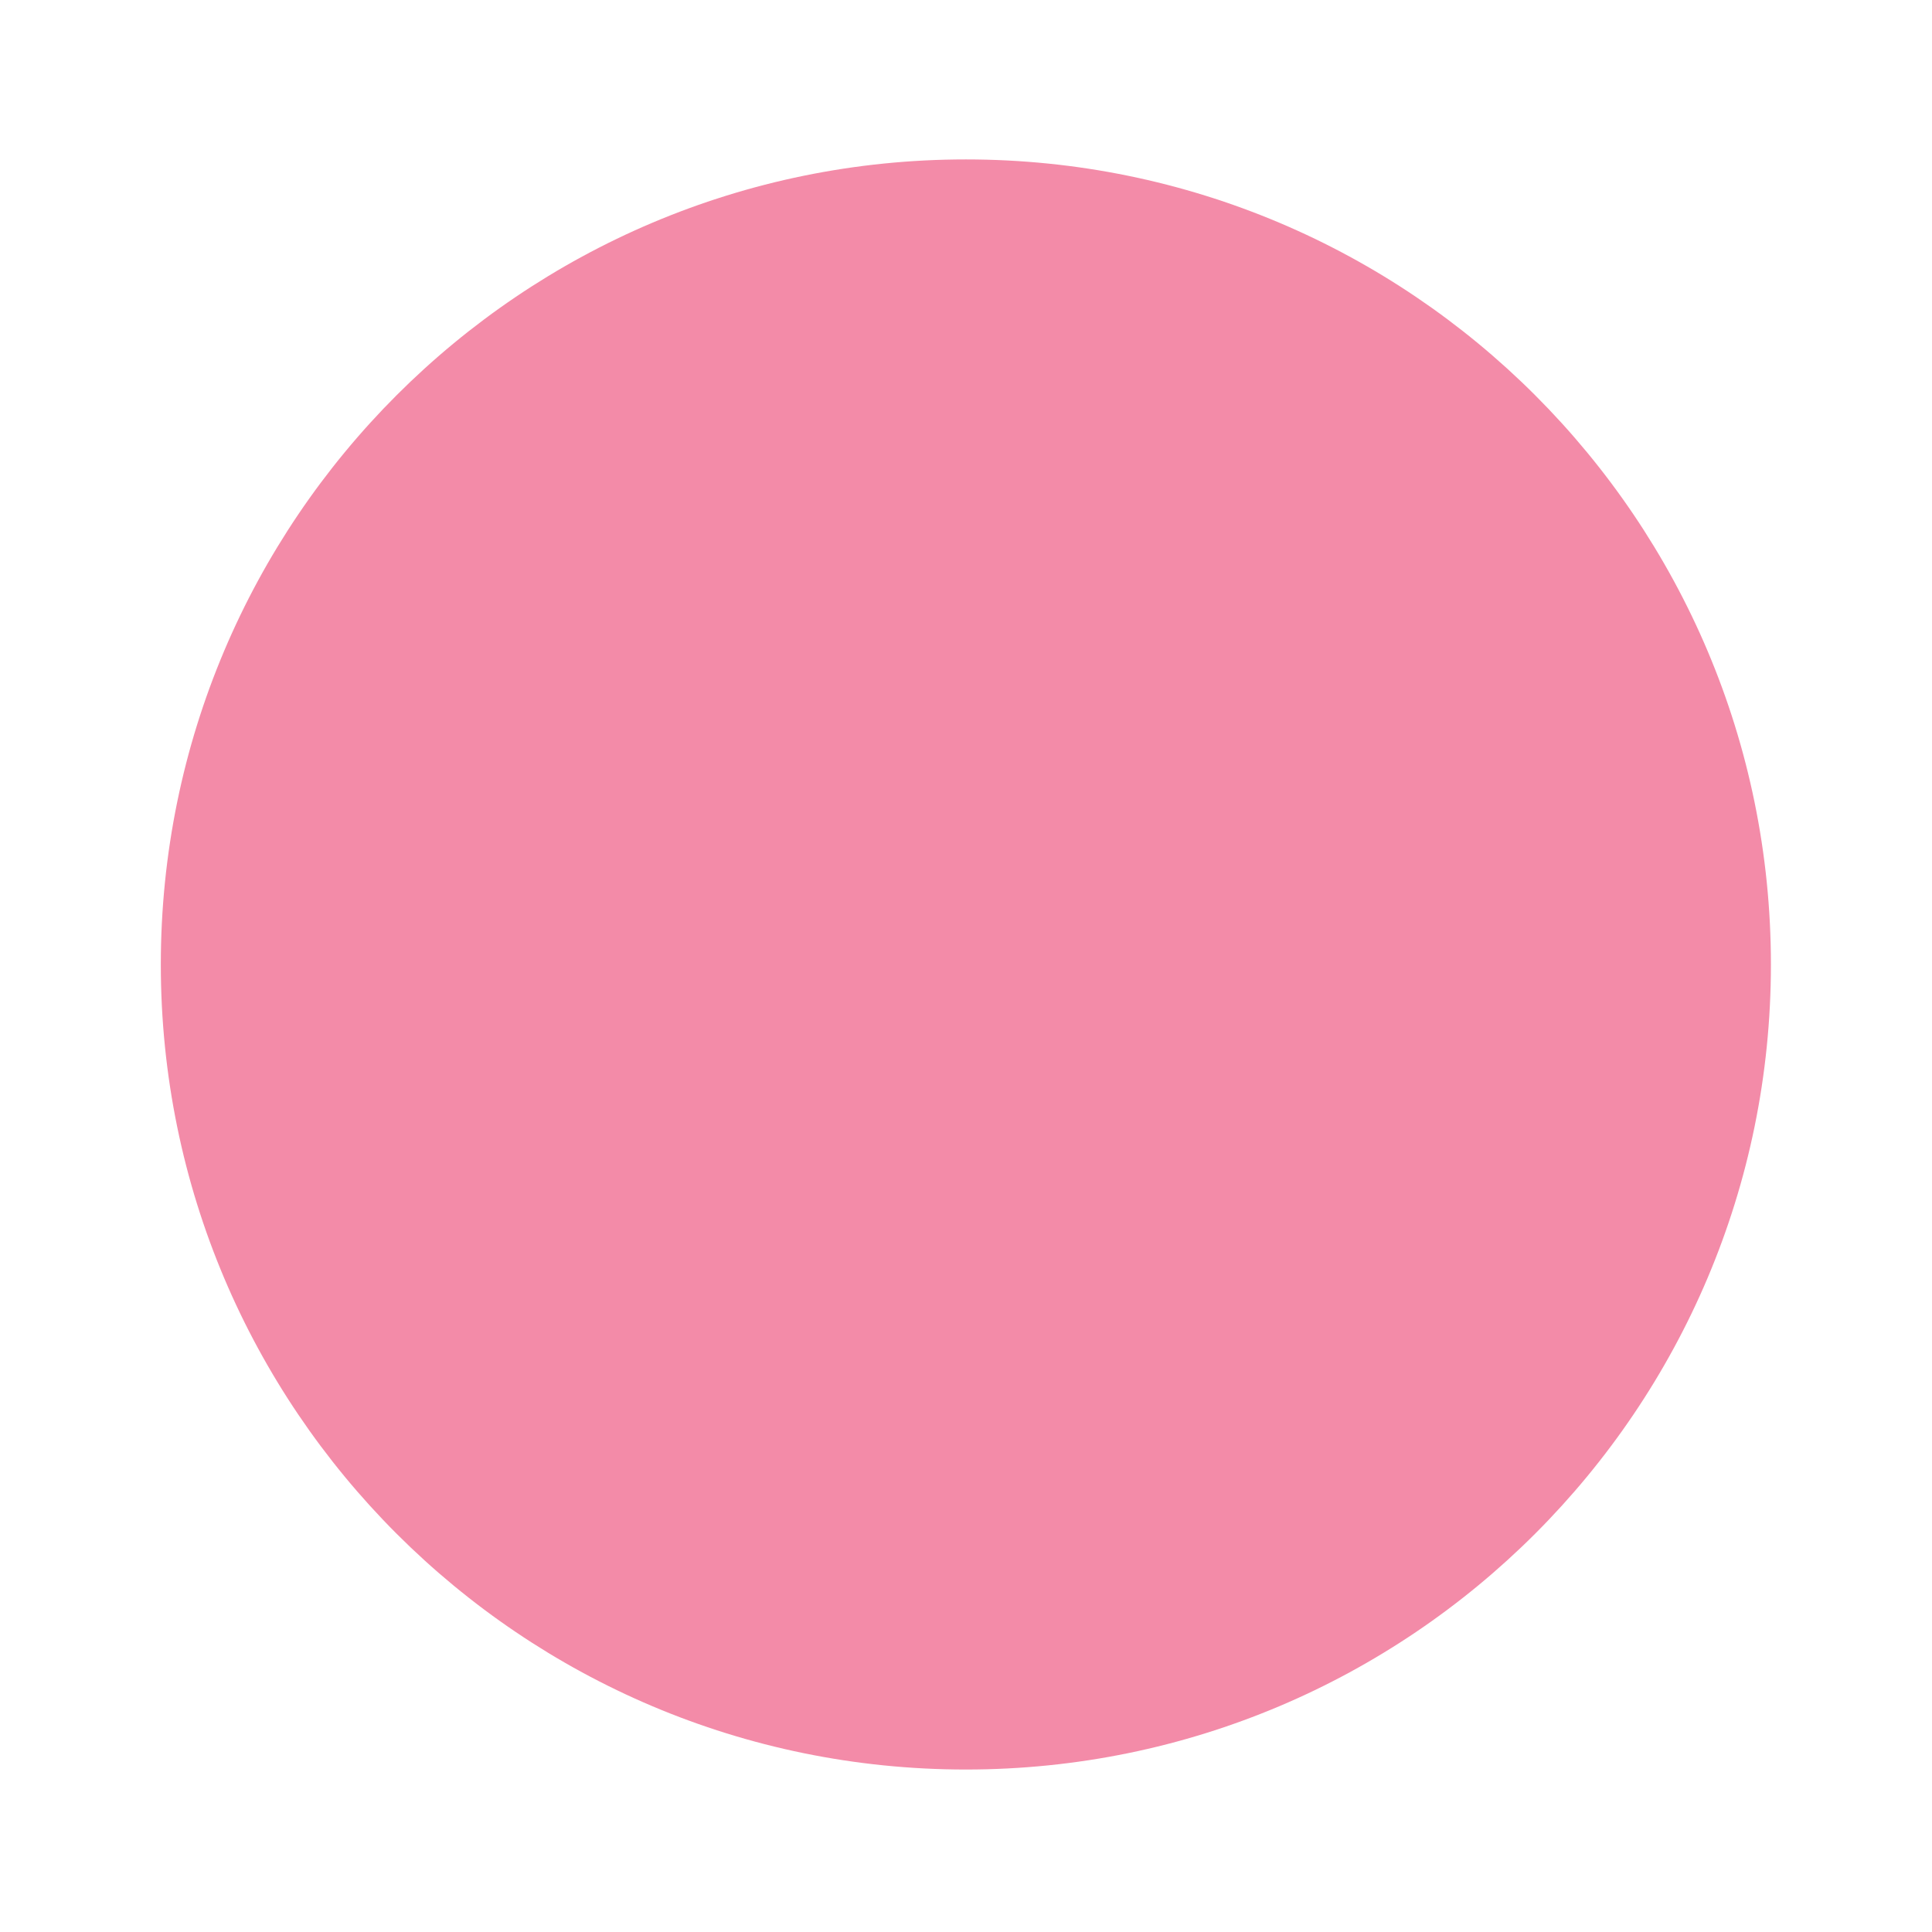
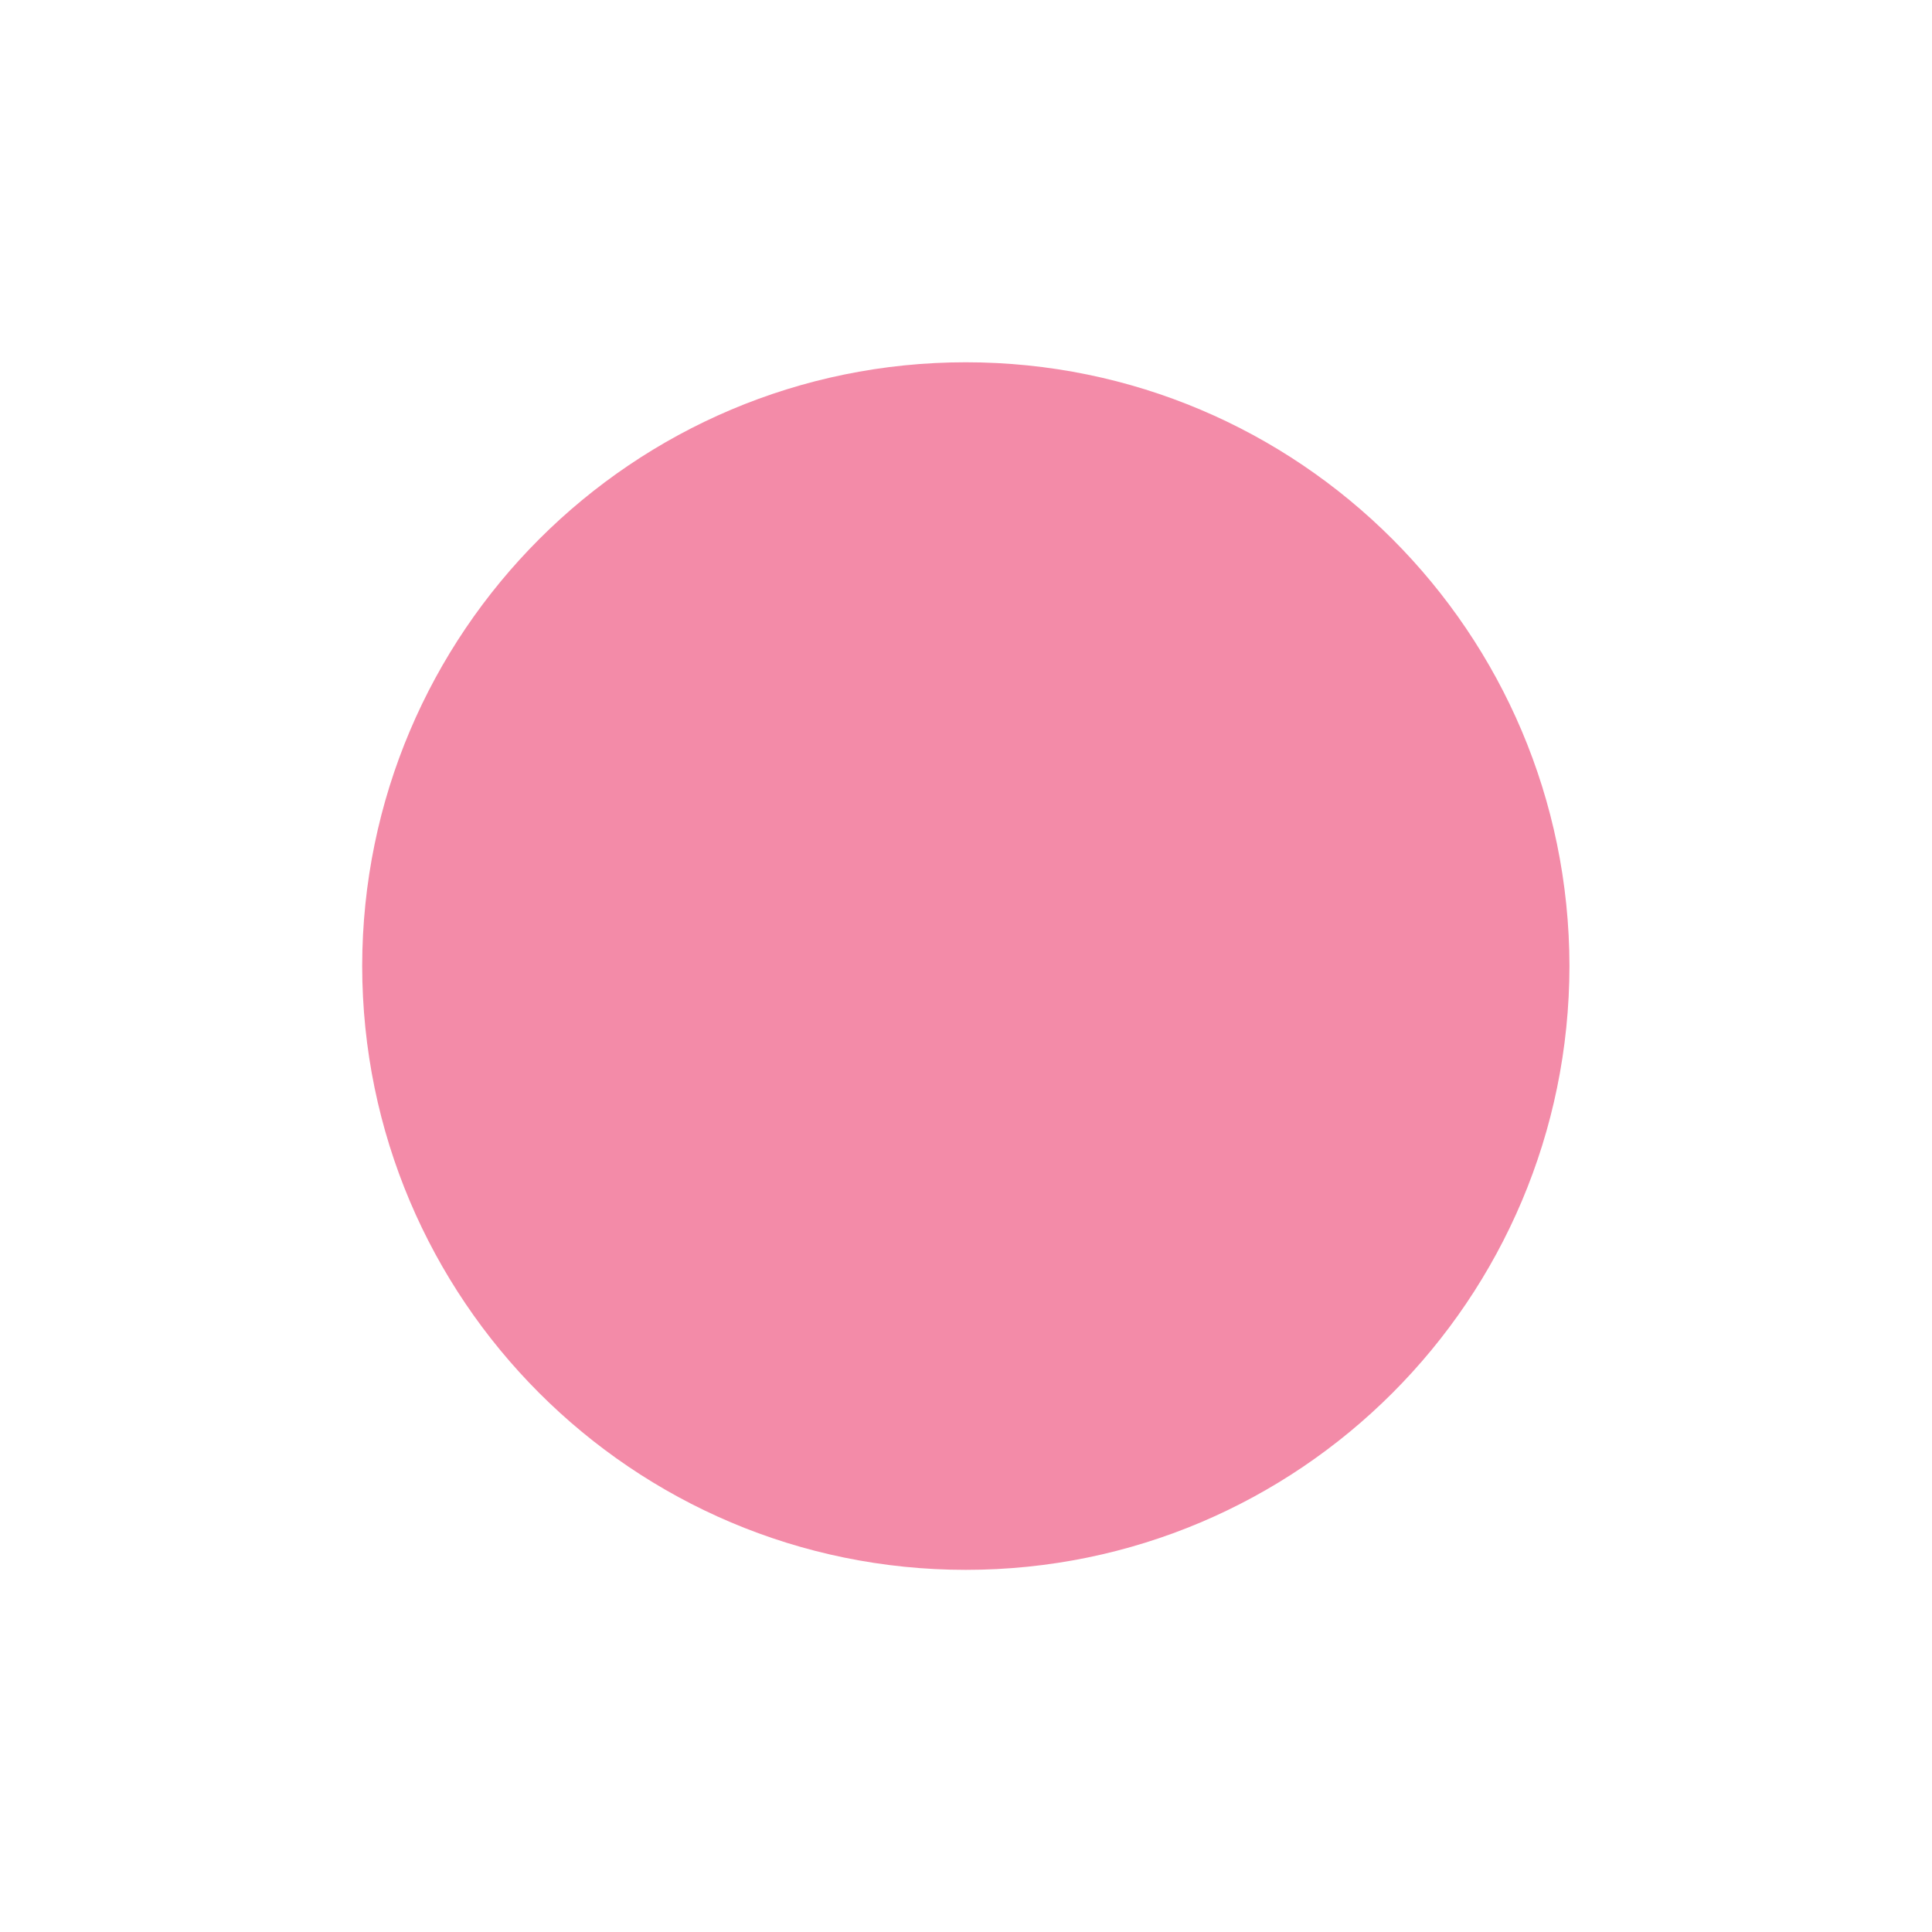
<svg xmlns="http://www.w3.org/2000/svg" width="24" height="24" version="1.1" viewBox="0 0 6.35 6.35">
-   <g transform="translate(.26456 -290.92)">
-     <path d="m5.556 294.09a2.646 2.646 0 0 1-2.646 2.646 2.646 2.646 0 0 1-2.646-2.646 2.646 2.646 0 0 1 2.646-2.646 2.646 2.646 0 0 1 2.646 2.646z" fill="#f38ba8" stroke-width=".661" />
+   <g transform="translate(1.0054,-290.1743)">
+     <path d="m 0.185,293.349 a 1.984,1.987 0 0 1 1.984,-1.984 1.984,1.987 0 0 1 1.984,1.984 1.984,1.987 0 0 1 -1.984,1.985 1.984,1.987 0 0 1 -1.984,-1.985 z" fill="#f38ba8" stroke-width=".661" />
  </g>
</svg>
